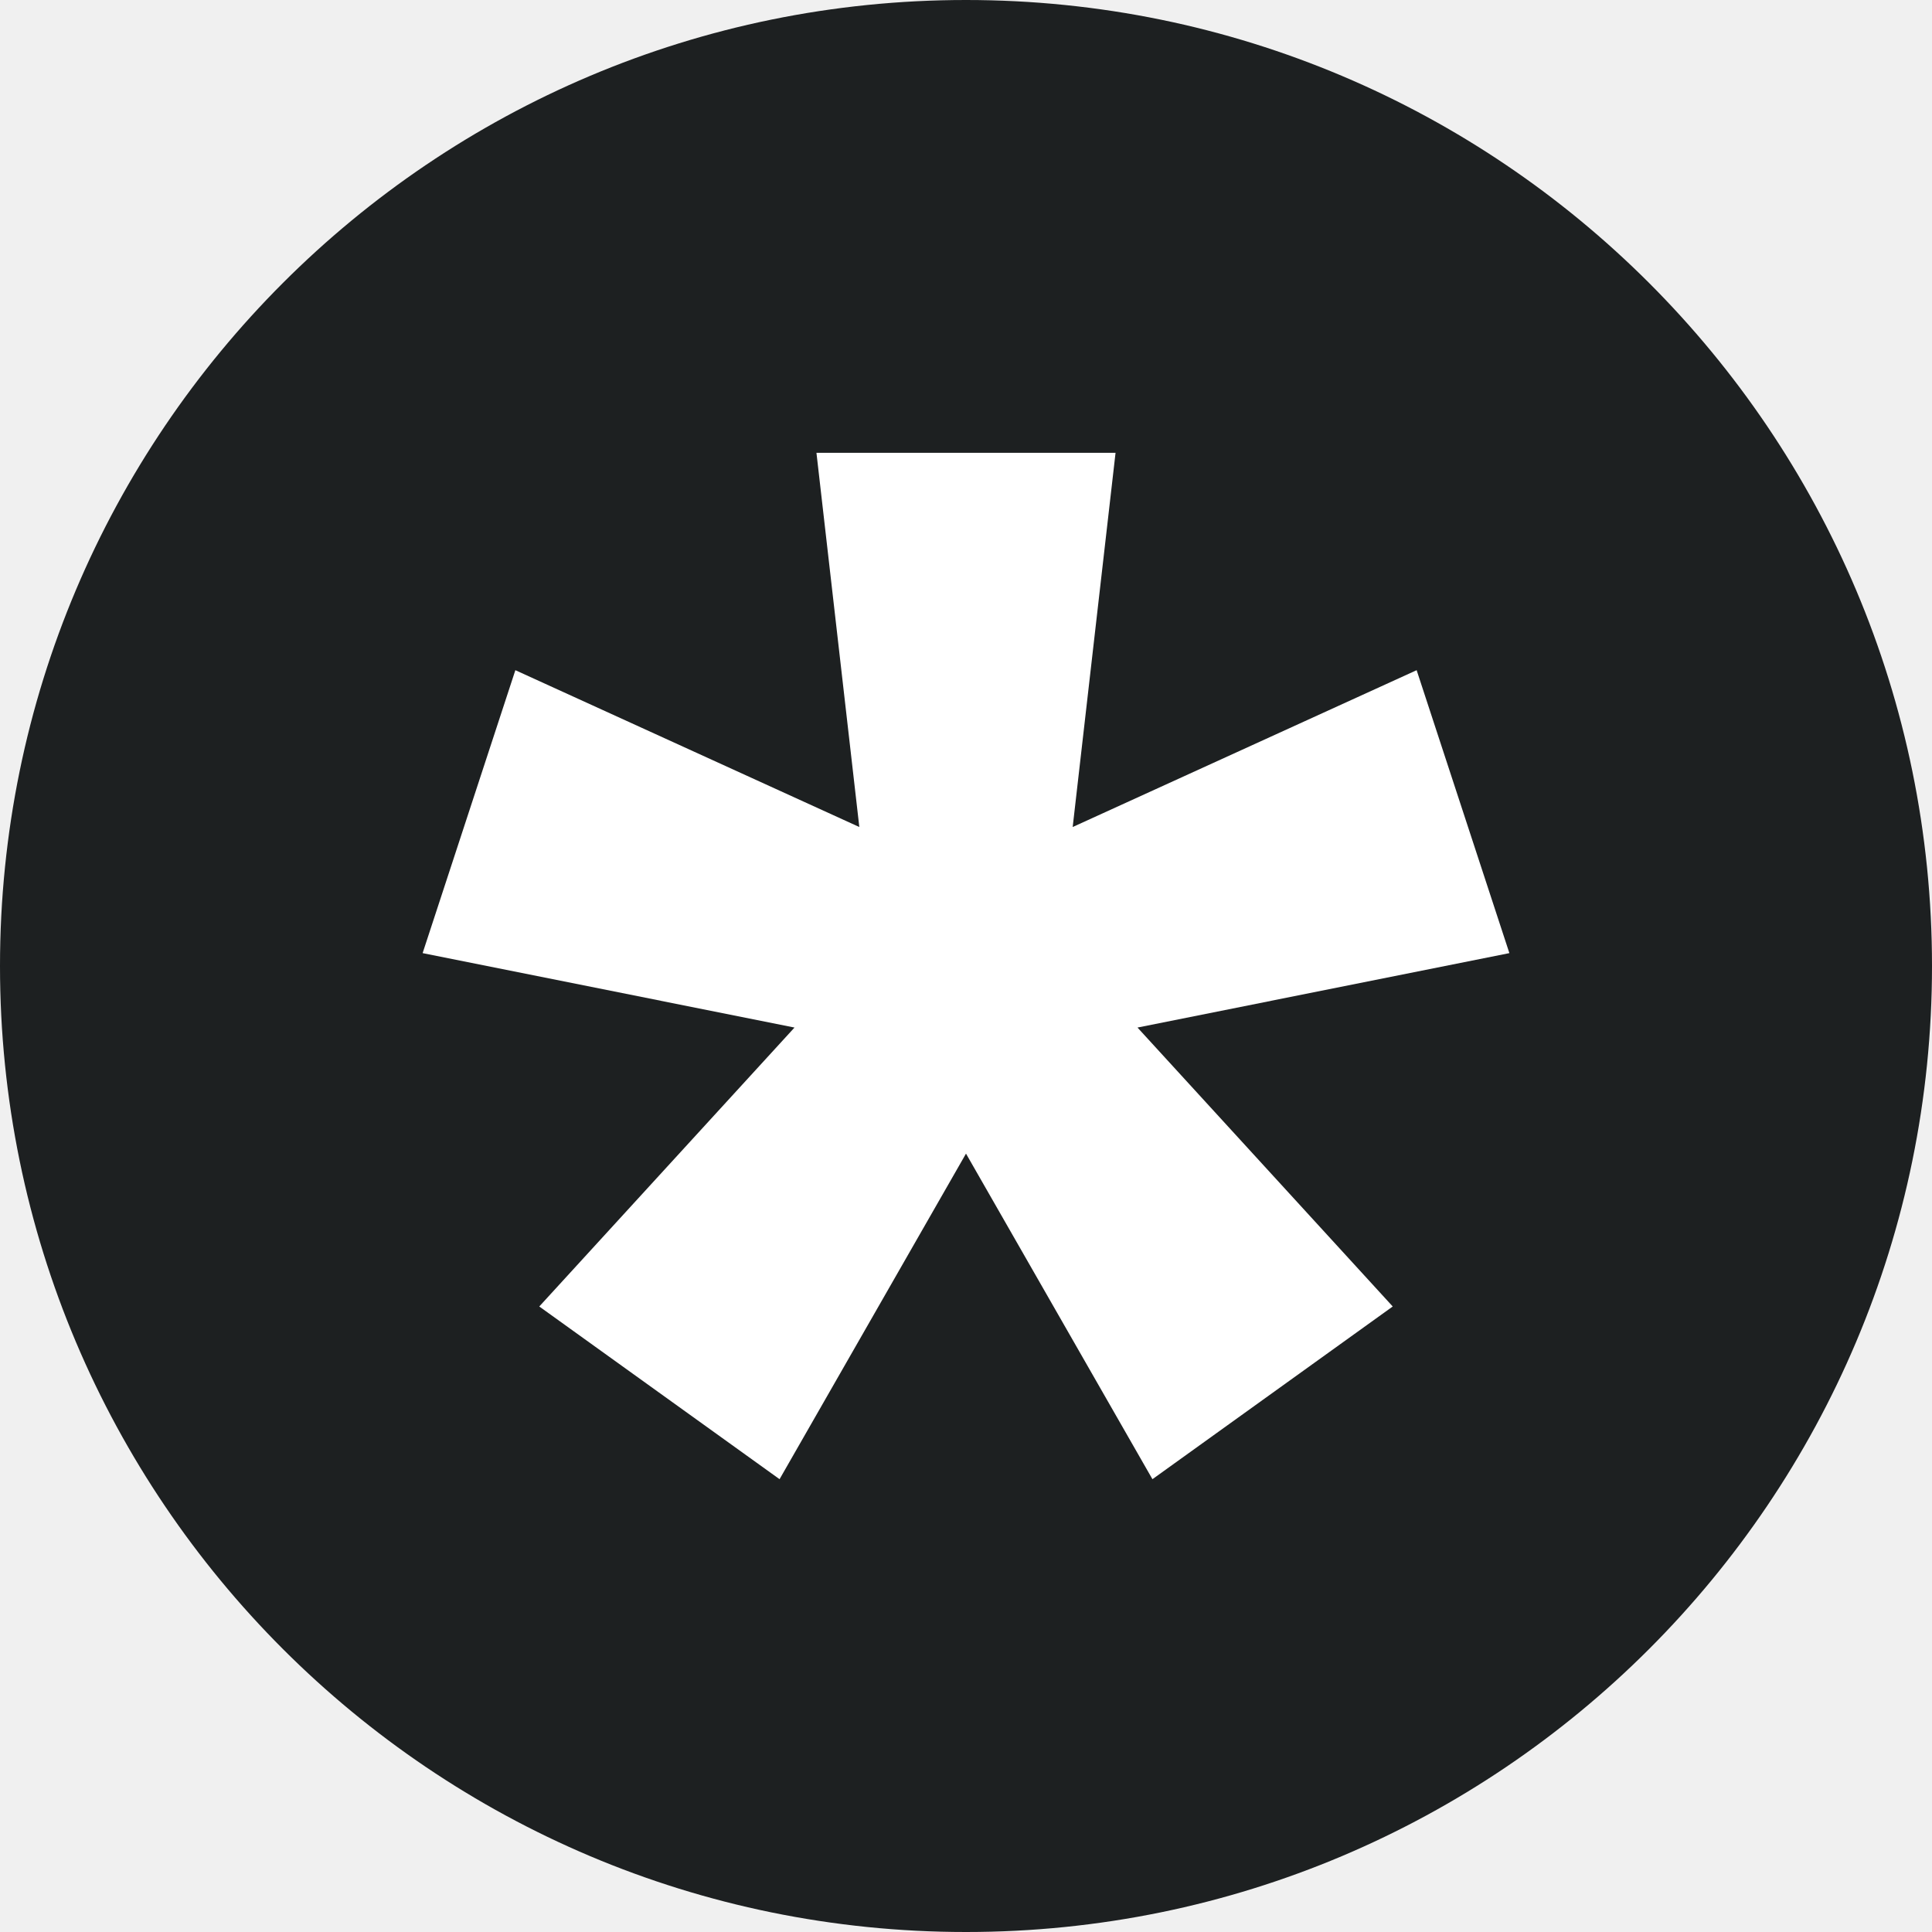
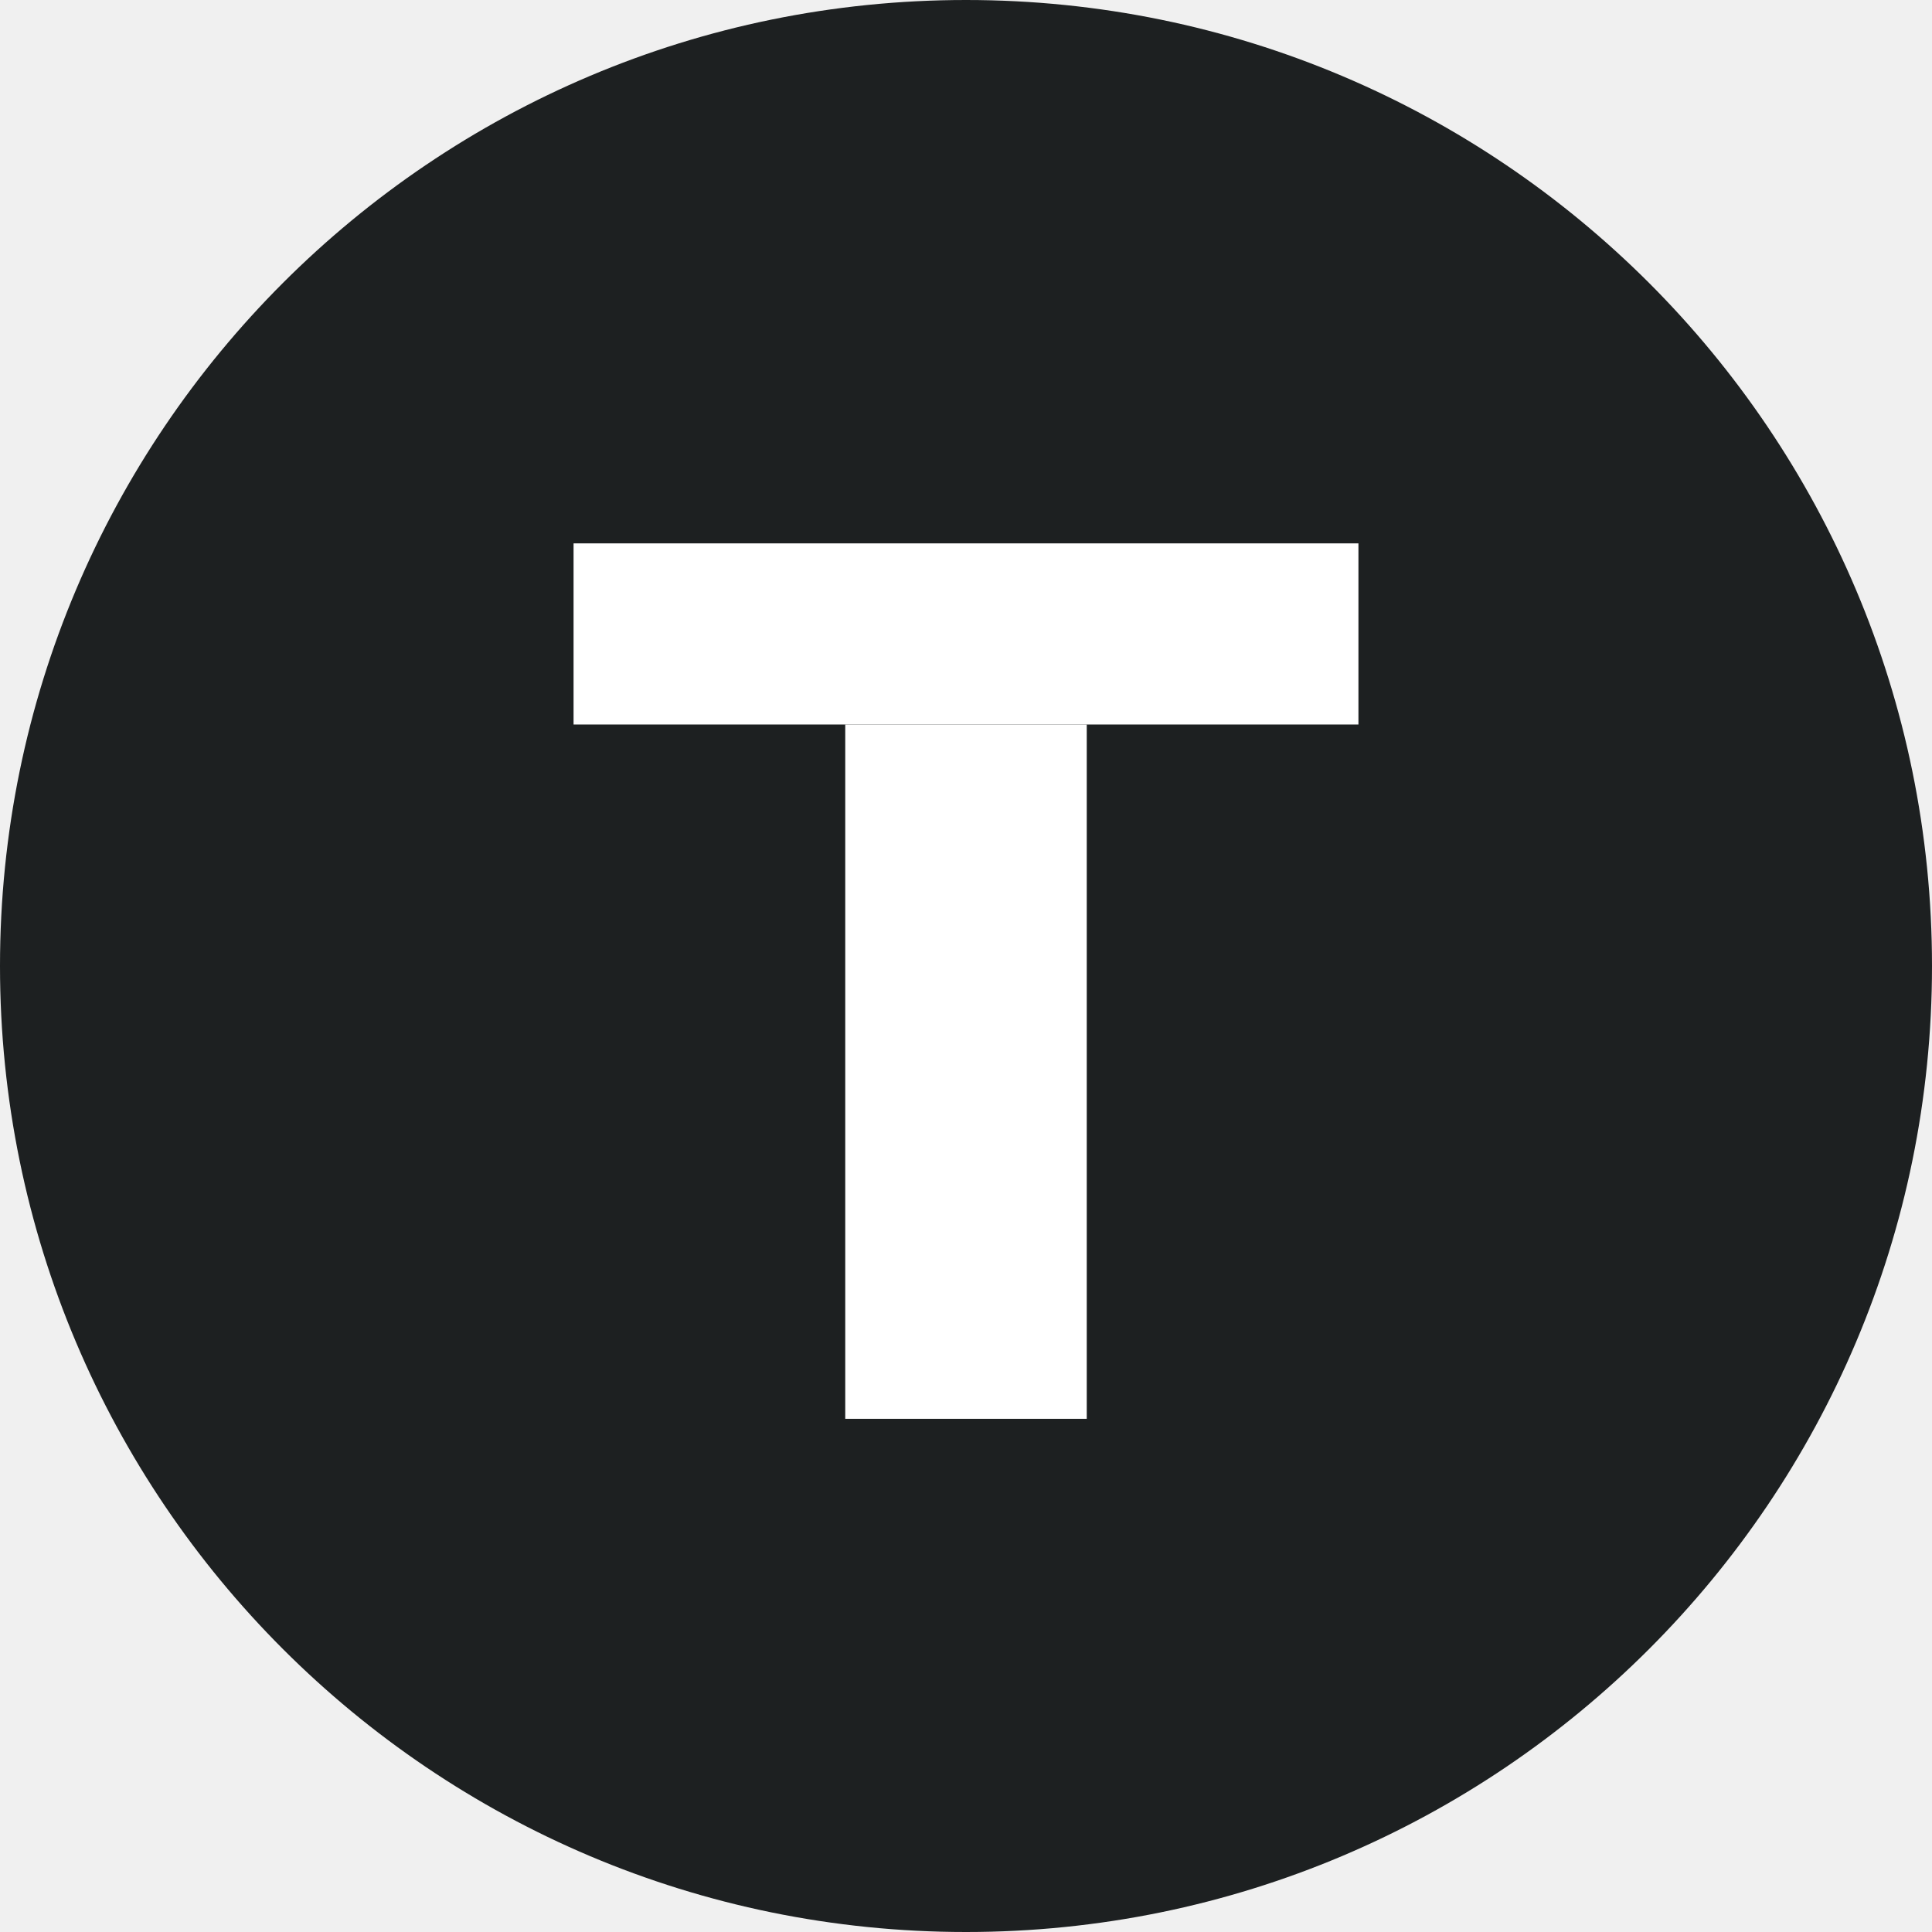
<svg xmlns="http://www.w3.org/2000/svg" width="64" height="64" viewBox="0 0 64 64" fill="none">
  <circle cx="32" cy="32" r="32" fill="#1D2021" />
-   <path d="M28.466 27.396L17.072 22.201L14 31.573L26.319 34.039L17.864 43.279L25.824 49L32 38.215L38.176 49L46.136 43.279L37.681 34.039L50 31.573L46.928 22.201L35.534 27.396L36.954 15H27.046L28.466 27.396Z" fill="white" />
+   <path d="M19 18H45V24H19V18Z" fill="white" />
+   <path d="M28 24H36V47H28V24Z" fill="white" />
</svg>
